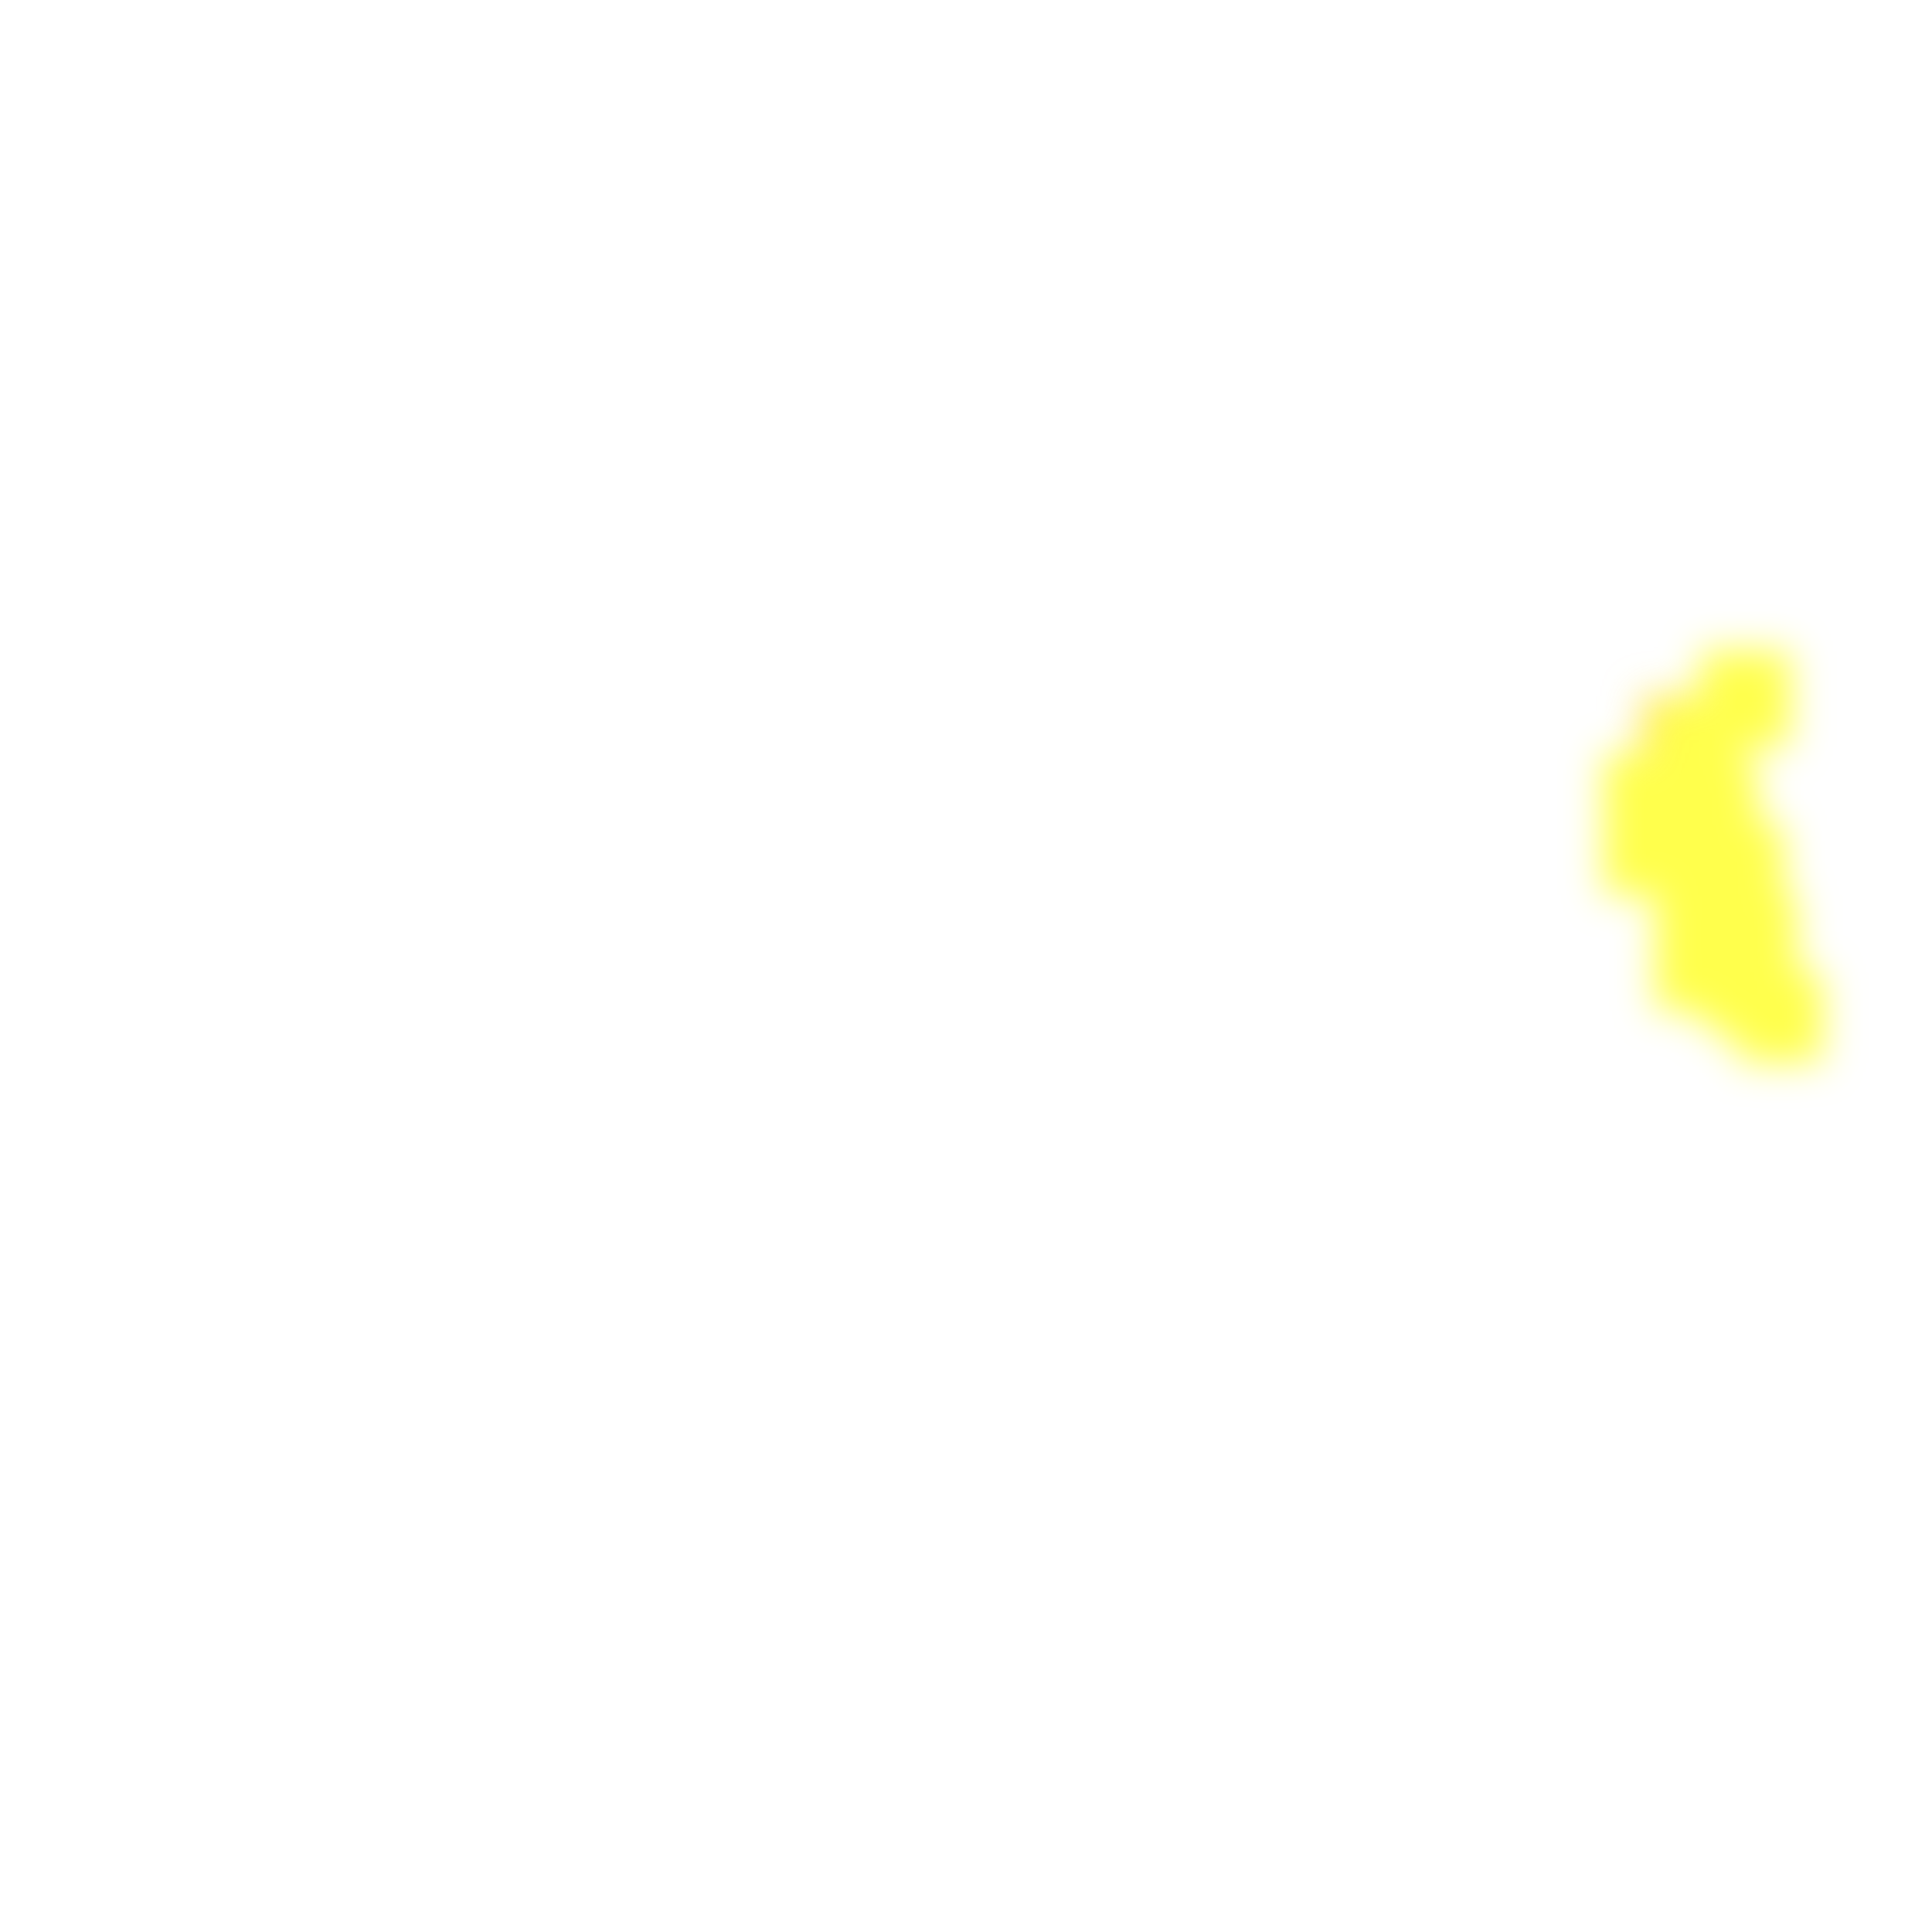
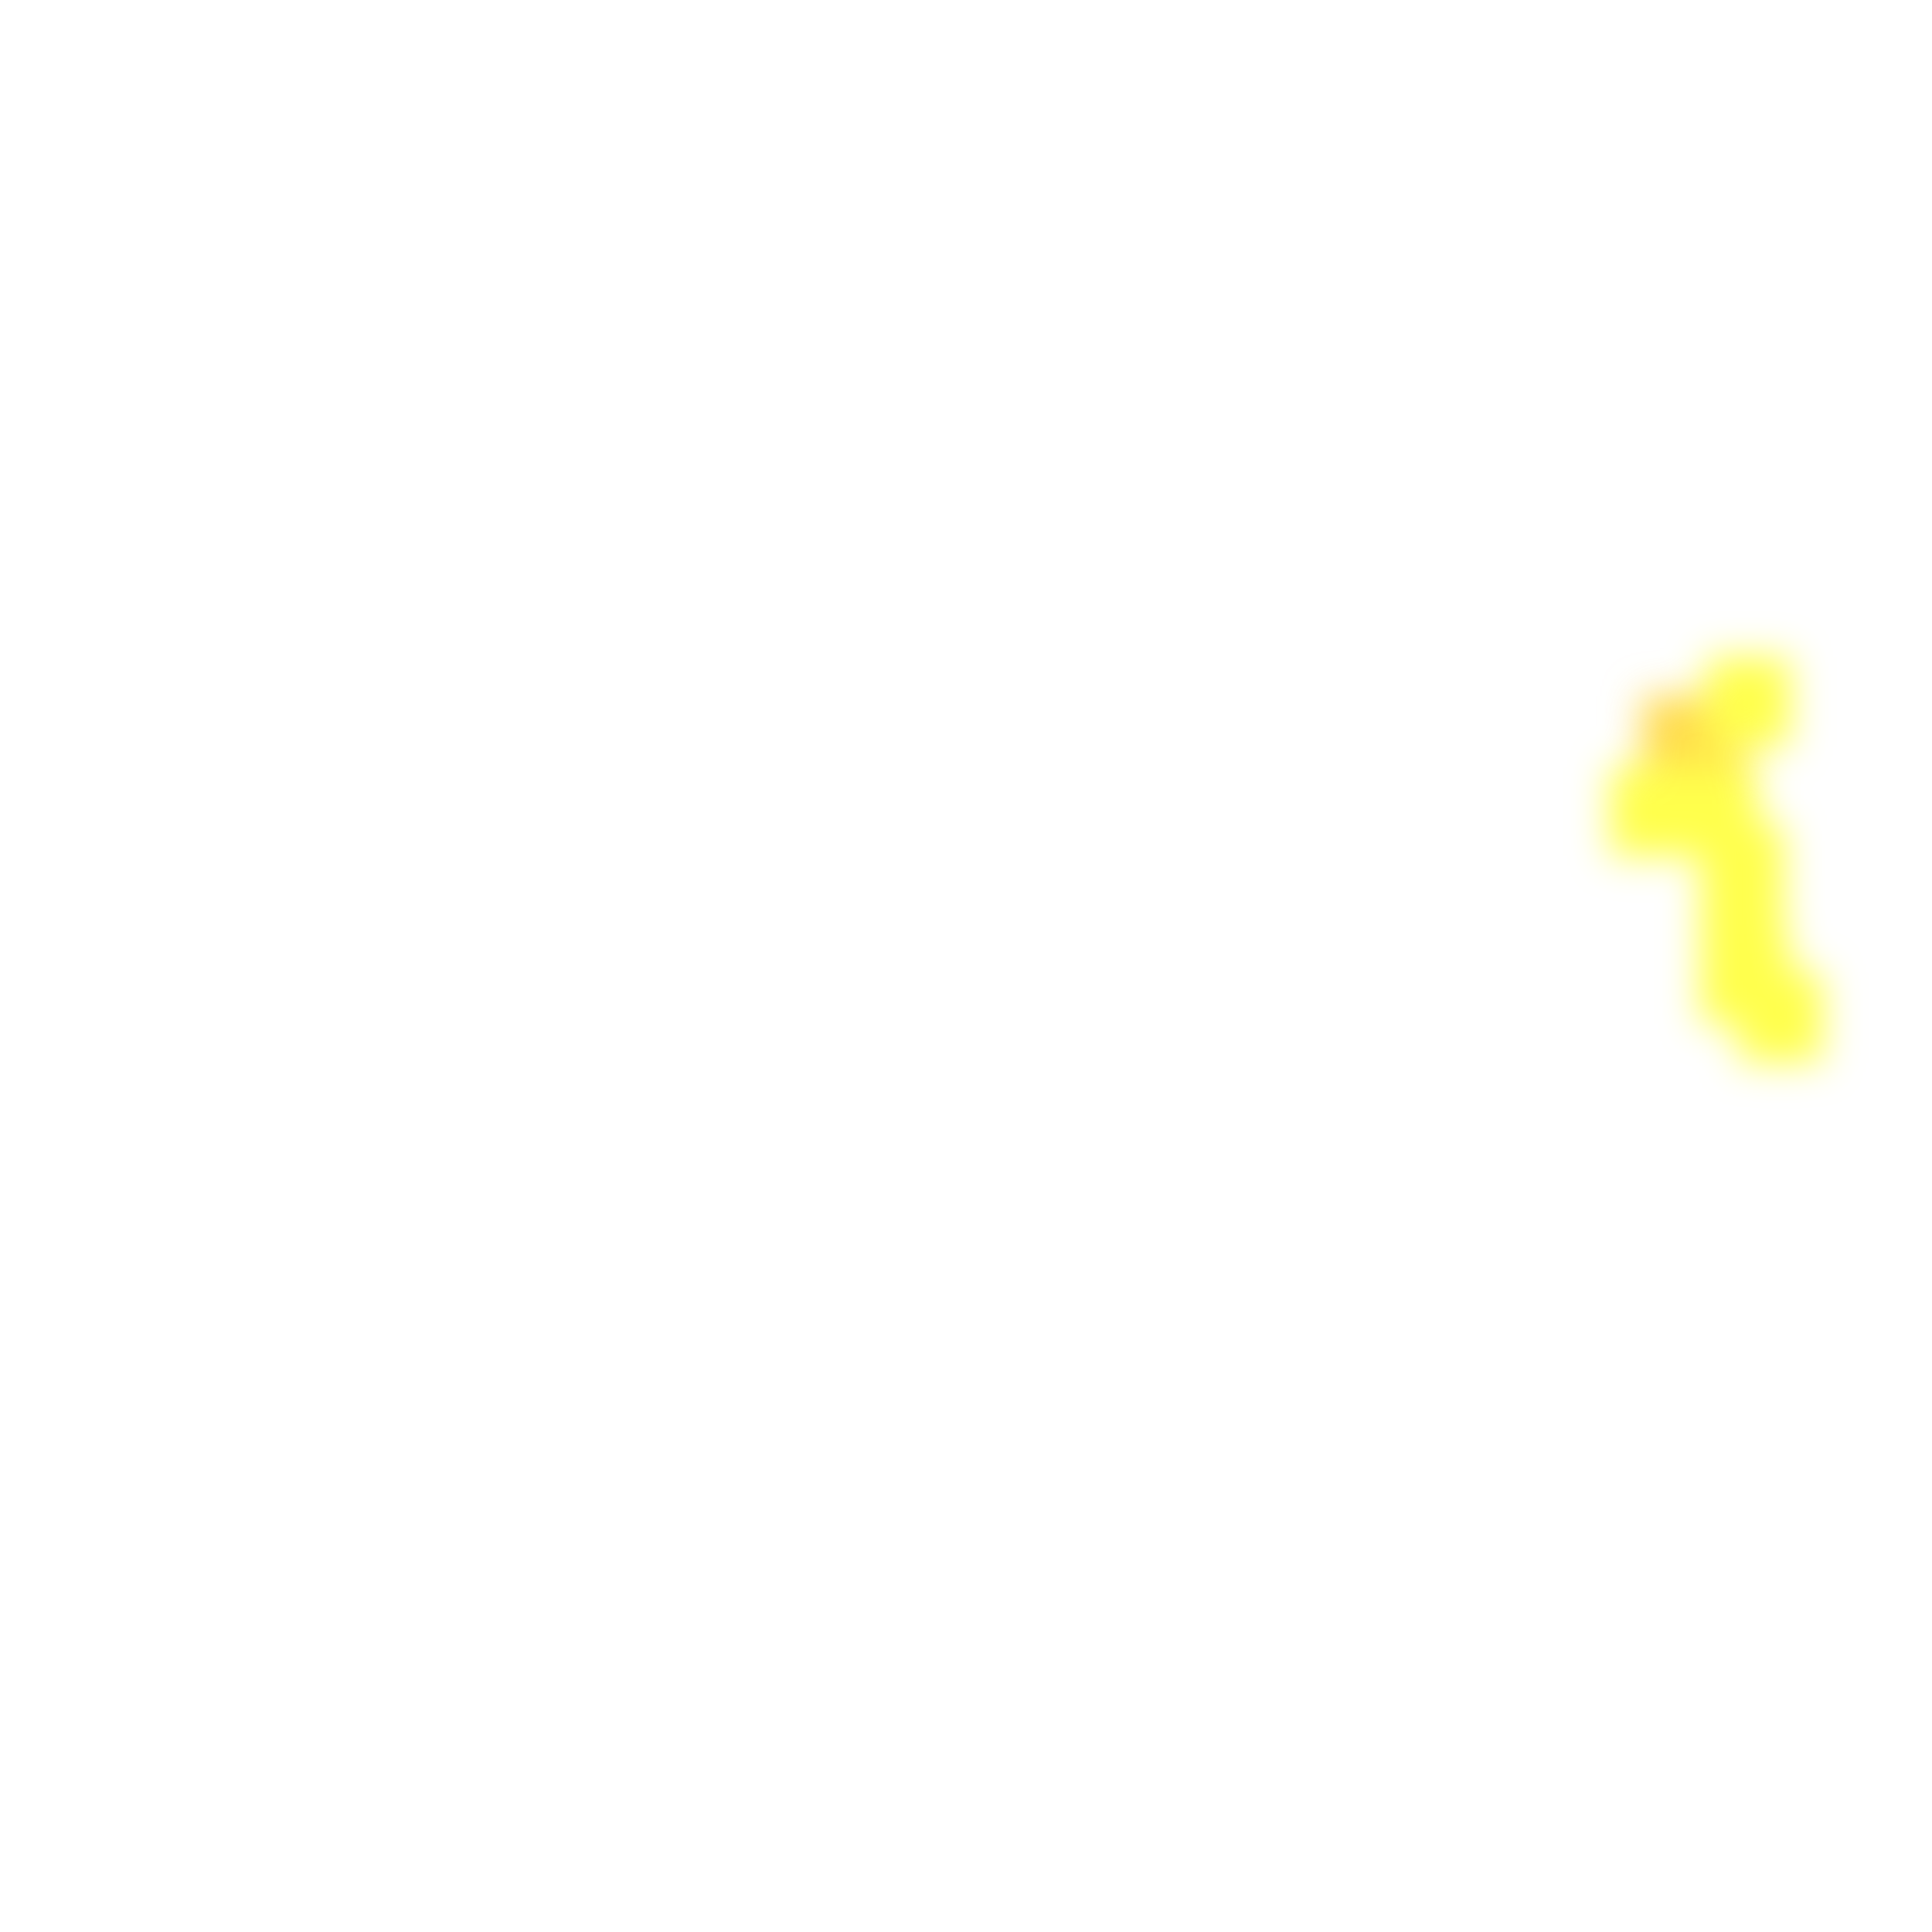
<svg xmlns="http://www.w3.org/2000/svg" width="300" height="300" viewBox="0 0 300 300" class="creatureMap" style="position:absolute;">
  <defs>
    <filter id="blur" x="-30%" y="-30%" width="160%" height="160%">
      <feGaussianBlur stdDeviation="3" />
    </filter>
    <pattern id="pattern-untameable" width="10" height="10" patternTransform="rotate(135)" patternUnits="userSpaceOnUse">
      <rect width="4" height="10" fill="black" />
    </pattern>
    <filter id="groupStroke">
      <feFlood result="outsideColor" flood-color="black" />
      <feMorphology in="SourceAlpha" operator="dilate" radius="2" />
      <feComposite result="strokeoutline1" in="outsideColor" operator="in" />
      <feComposite result="strokeoutline2" in="strokeoutline1" in2="SourceAlpha" operator="out" />
      <feGaussianBlur in="strokeoutline2" result="strokeblur" stdDeviation="1" />
    </filter>
    <style>
            .spawningMap-very-common { fill: #0F0; }
            .spawningMap-common { fill: #B2FF00; }
            .spawningMap-uncommon { fill: #FF0; }
            .spawningMap-very-uncommon { fill: #FC0; }
            .spawningMap-rare { fill: #F60; }
            .spawningMap-very-rare { fill: #F00; }
            .spawning-map-point { stroke:black; stroke-width:1; }
        </style>
  </defs>
  <g filter="url(#blur)" opacity="0.7">
    <g class="spawningMap-very-uncommon">
      <rect x="255" y="108" width="16" height="16" />
    </g>
    <g class="spawningMap-uncommon">
-       <rect x="257" y="126" width="14" height="13" />
-       <rect x="249" y="117" width="13" height="14" />
-       <rect x="257" y="134" width="14" height="14" />
-       <rect x="266" y="147" width="13" height="14" />
-       <rect x="257" y="117" width="14" height="14" />
-       <rect x="257" y="143" width="14" height="14" />
-       <rect x="266" y="139" width="13" height="13" />
      <rect x="270" y="151" width="13" height="14" />
      <rect x="264" y="145" width="14" height="14" />
      <rect x="264" y="136" width="13" height="14" />
      <rect x="259" y="119" width="14" height="14" />
      <rect x="250" y="119" width="14" height="14" />
      <rect x="264" y="128" width="13" height="13" />
      <rect x="265" y="102" width="13" height="14" />
-       <rect x="264" y="101" width="14" height="14" />
-       <rect x="249" y="126" width="13" height="13" />
-       <rect x="257" y="109" width="14" height="13" />
    </g>
  </g>
</svg>
